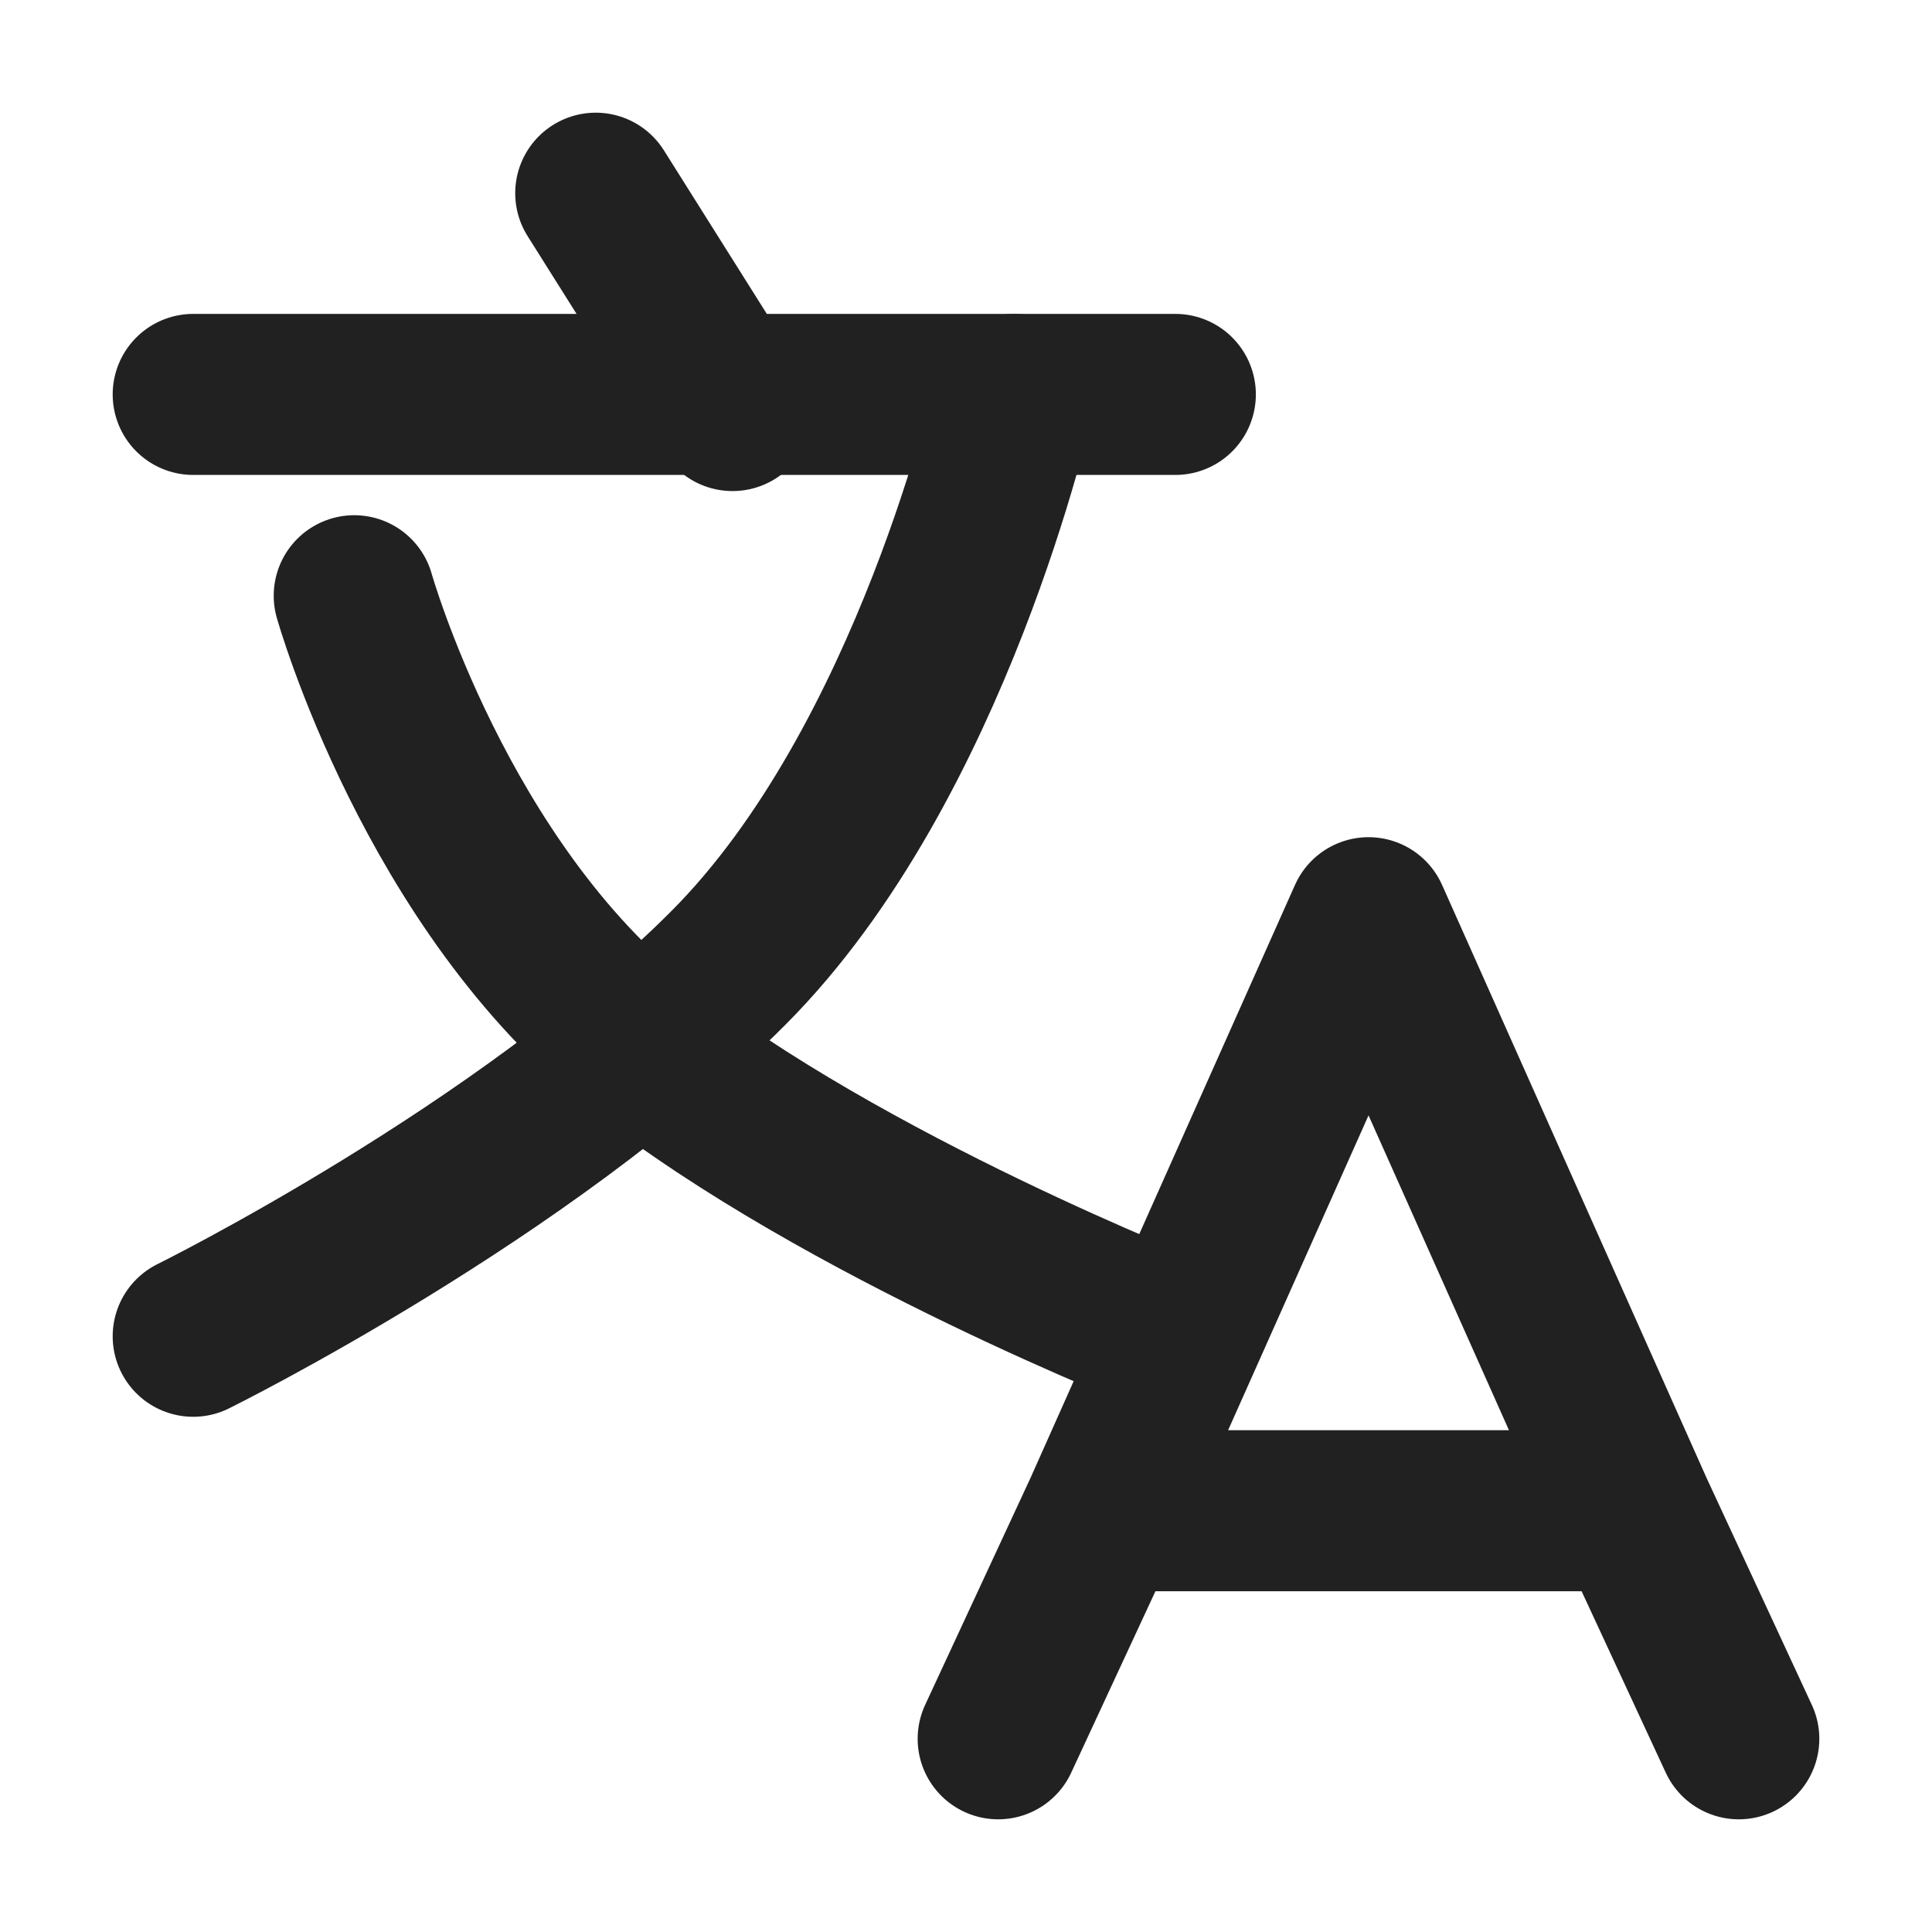
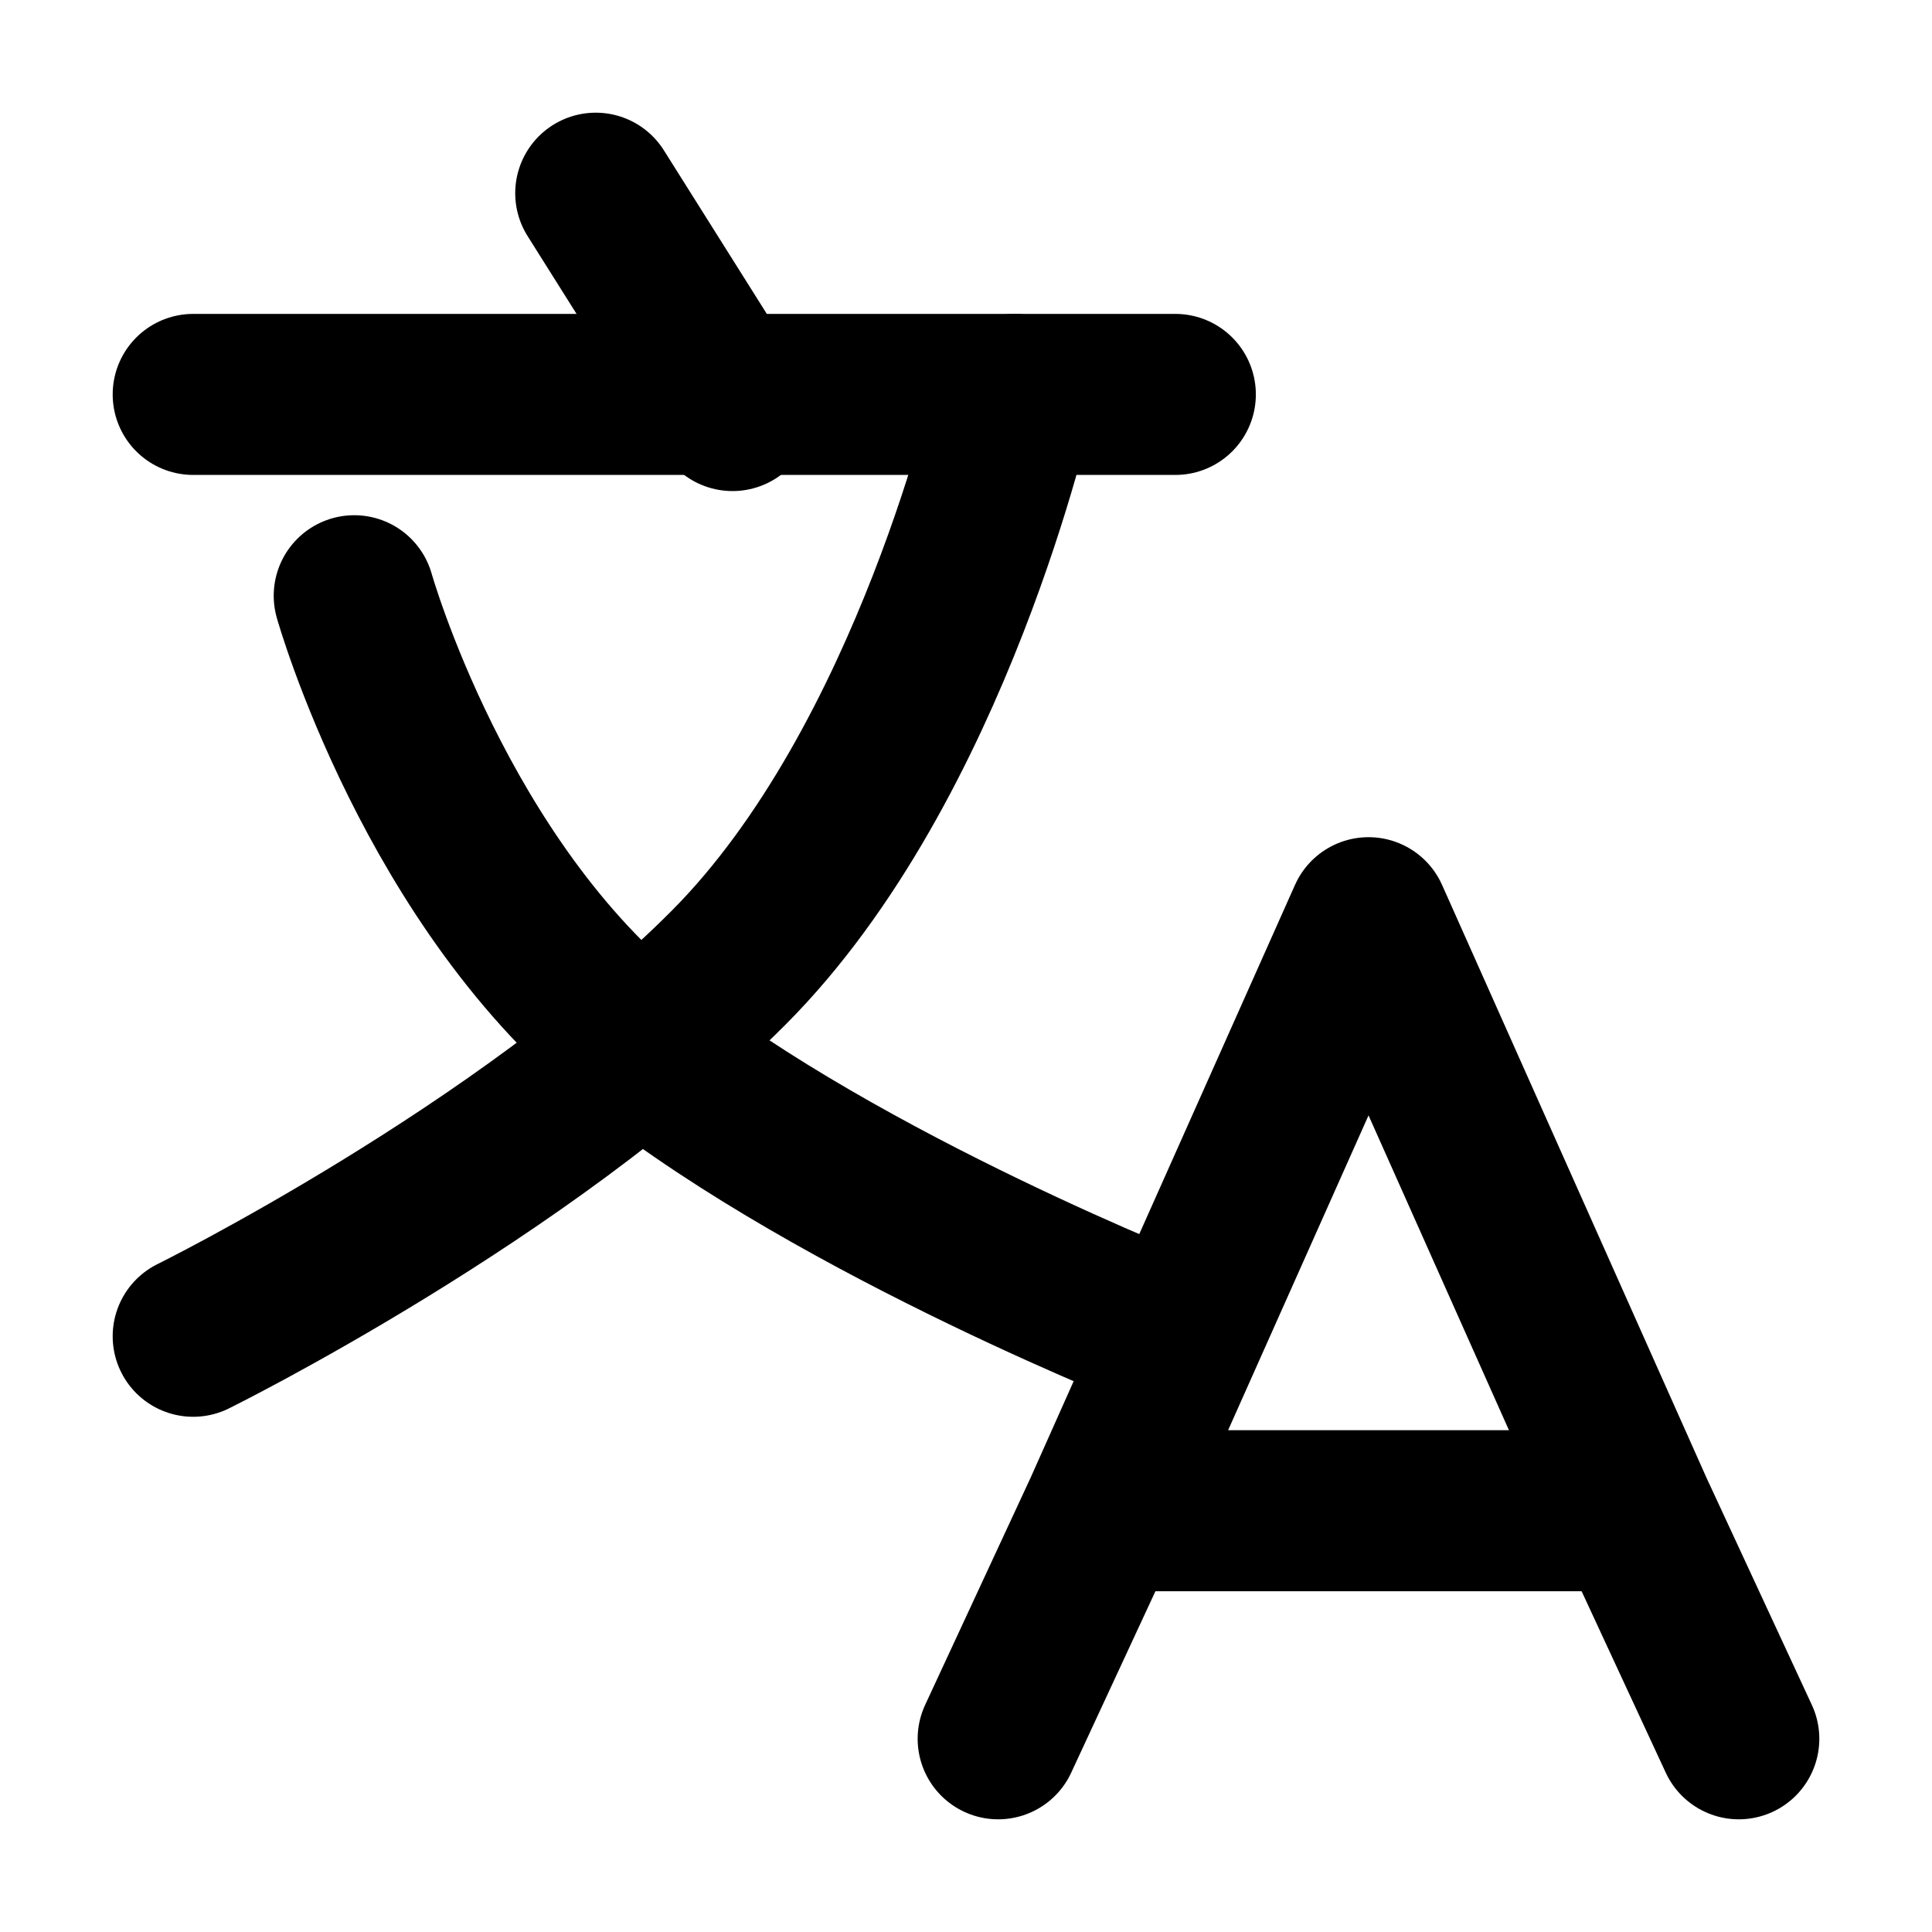
- <svg xmlns="http://www.w3.org/2000/svg" width="20" height="20" viewBox="0 0 20 20" fill="none">
-   <path d="M11.429 15.639H16.905M11.429 15.639L10.333 18M11.429 15.639L14.167 9.5L16.905 15.639M16.905 15.639L18 18" stroke="#212121" stroke-width="1.667" stroke-linecap="round" stroke-linejoin="round" />
-   <path d="M6.167 2L7.583 4.25" stroke="#212121" stroke-width="1.667" stroke-linecap="round" stroke-linejoin="round" />
-   <path d="M2 4.083H12.167" stroke="#212121" stroke-width="1.667" stroke-linecap="round" stroke-linejoin="round" />
-   <path d="M3.667 6.167C3.667 6.167 4.512 9.167 6.624 10.833C8.737 12.5 12.167 13.833 12.167 13.833" stroke="#212121" stroke-width="1.667" stroke-linecap="round" stroke-linejoin="round" />
-   <path d="M10.5 4.083C10.5 4.083 9.655 7.899 7.542 10.018C5.43 12.138 2 13.833 2 13.833" stroke="#212121" stroke-width="1.667" stroke-linecap="round" stroke-linejoin="round" />
+ <svg xmlns="http://www.w3.org/2000/svg" viewBox="0 0 20 20" fill="none">
+   <path d="M11.429 15.639H16.905M11.429 15.639L10.333 18M11.429 15.639L14.167 9.5L16.905 15.639M16.905 15.639L18 18" stroke=" currentColor" stroke-width="1.667" stroke-linecap="round" stroke-linejoin="round" />
+   <path d="M6.167 2L7.583 4.25" stroke=" currentColor" stroke-width="1.667" stroke-linecap="round" stroke-linejoin="round" />
+   <path d="M2 4.083H12.167" stroke=" currentColor" stroke-width="1.667" stroke-linecap="round" stroke-linejoin="round" />
+   <path d="M3.667 6.167C3.667 6.167 4.512 9.167 6.624 10.833C8.737 12.5 12.167 13.833 12.167 13.833" stroke=" currentColor" stroke-width="1.667" stroke-linecap="round" stroke-linejoin="round" />
+   <path d="M10.5 4.083C10.5 4.083 9.655 7.899 7.542 10.018C5.43 12.138 2 13.833 2 13.833" stroke=" currentColor" stroke-width="1.667" stroke-linecap="round" stroke-linejoin="round" />
</svg>
